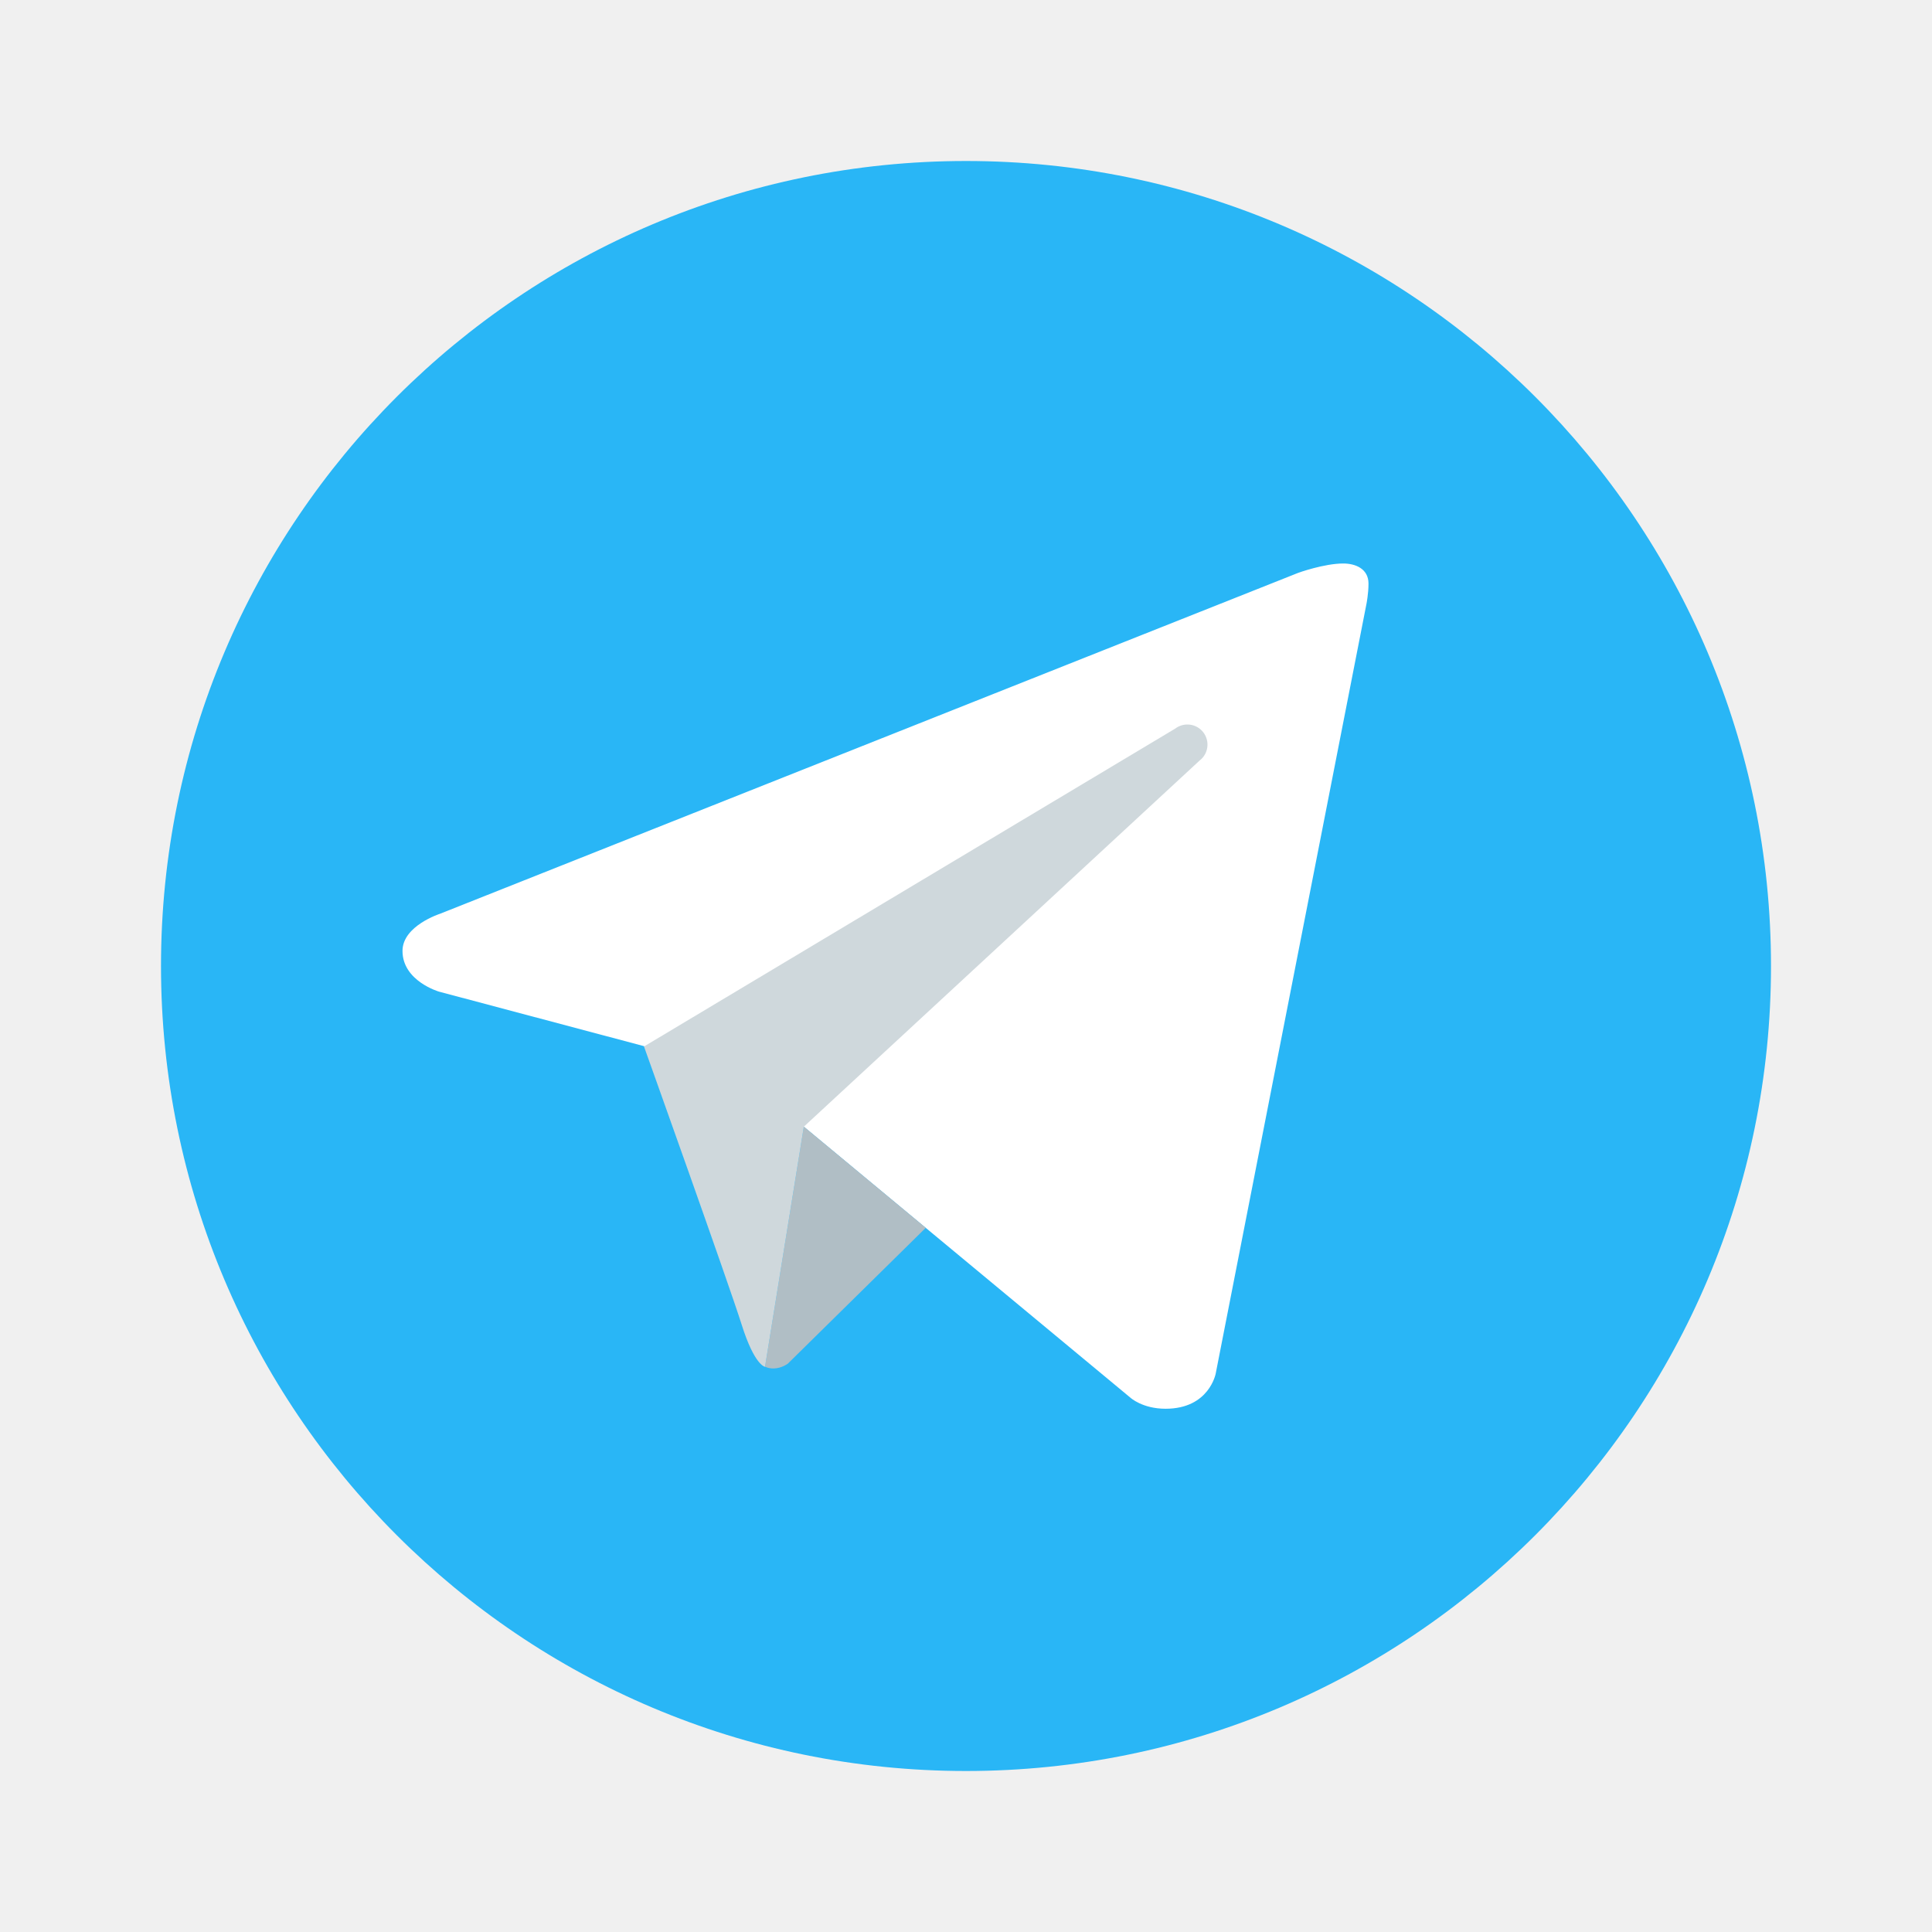
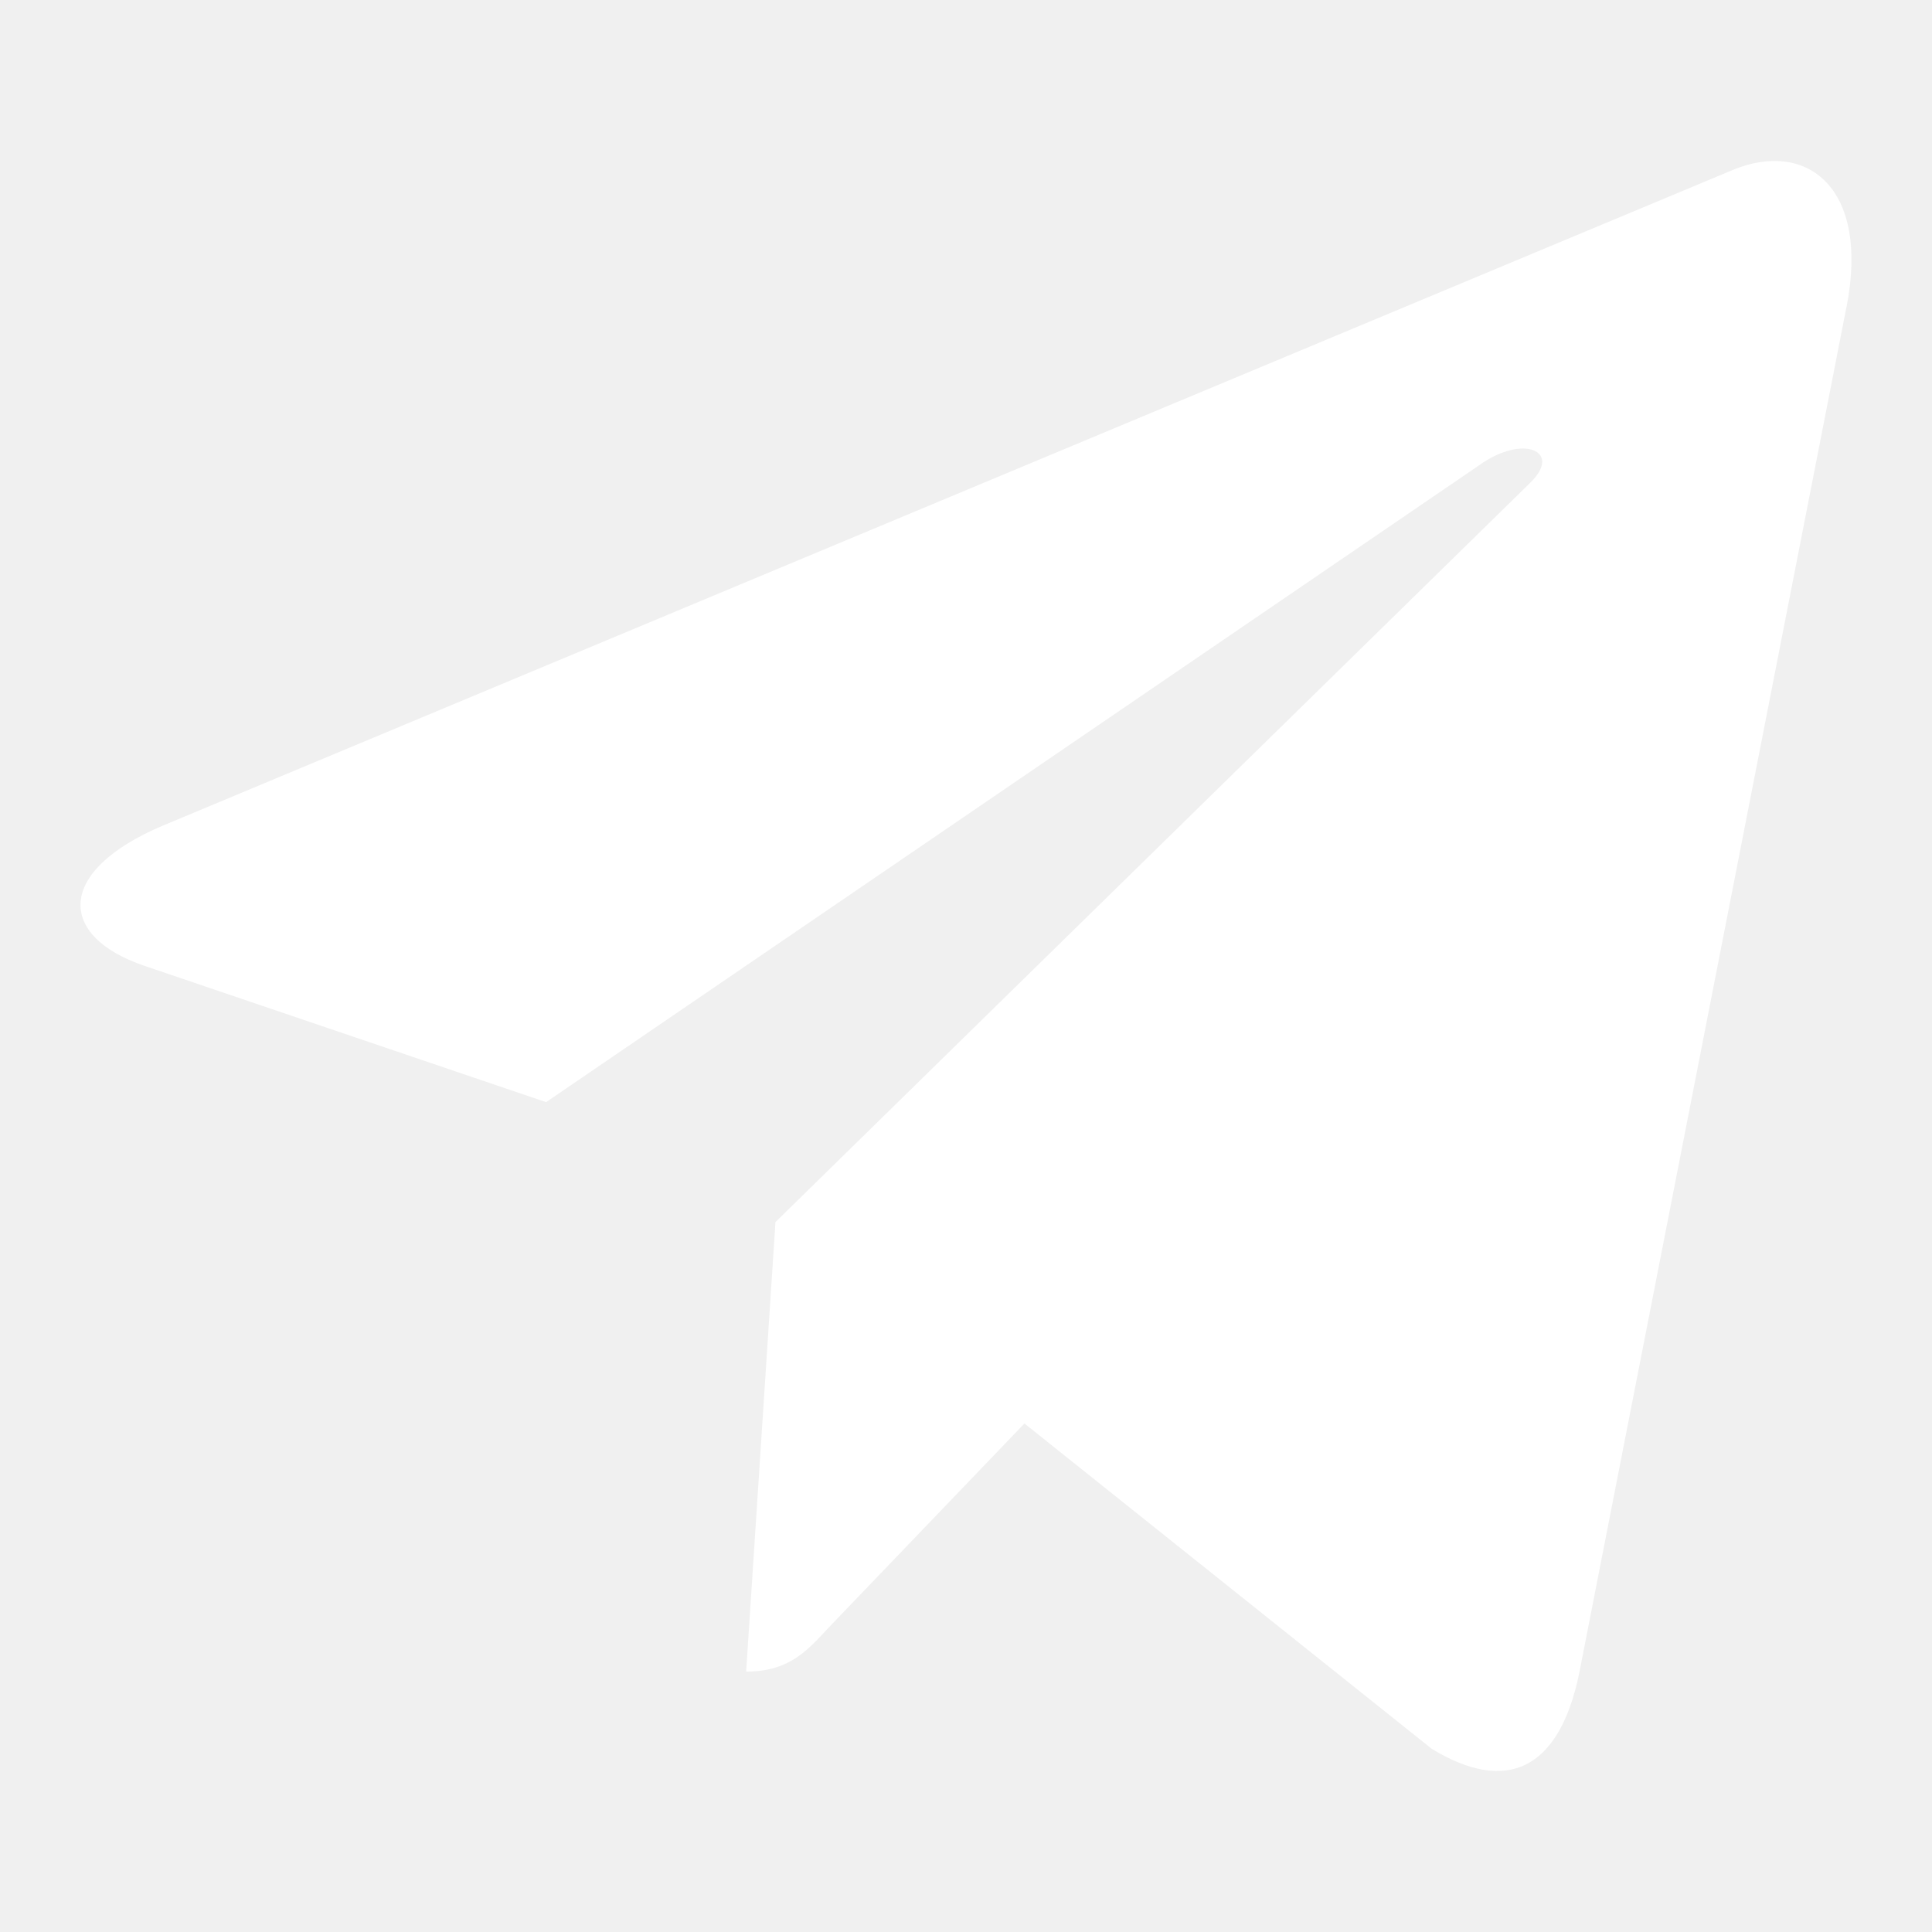
- <svg xmlns="http://www.w3.org/2000/svg" viewBox="0 0 48 48" width="48px" height="48px">
-   <path fill="#29b6f6" d="M24 4A20 20 0 1 0 24 44A20 20 0 1 0 24 4Z" />
-   <path fill="#fff" d="M33.95,15l-3.746,19.126c0,0-0.161,0.874-1.245,0.874c-0.576,0-0.873-0.274-0.873-0.274l-8.114-6.733 l-3.97-2.001l-5.095-1.355c0,0-0.907-0.262-0.907-1.012c0-0.625,0.933-0.923,0.933-0.923l21.316-8.468 c-0.001-0.001,0.651-0.235,1.126-0.234C33.667,14,34,14.125,34,14.5C34,14.75,33.95,15,33.95,15z" />
-   <path fill="#b0bec5" d="M23,30.505l-3.426,3.374c0,0-0.149,0.115-0.348,0.12c-0.069,0.002-0.143-0.009-0.219-0.043 l0.964-5.965L23,30.505z" />
-   <path fill="#cfd8dc" d="M29.897,18.196c-0.169-0.22-0.481-0.26-0.701-0.093L16,26c0,0,2.106,5.892,2.427,6.912 c0.322,1.021,0.58,1.045,0.58,1.045l0.964-5.965l9.832-9.096C30.023,18.729,30.064,18.416,29.897,18.196z" />
+ <svg xmlns="http://www.w3.org/2000/svg" width="24" height="24" viewBox="0 0 24 24" fill="white">
+   <g id="telegram">
+     <path id="Vector" d="M9.633 15.181L9.269 20.765C9.789 20.765 10.015 20.521 10.285 20.228L12.726 17.683L17.785 21.724C18.712 22.288 19.366 21.991 19.616 20.793L22.936 3.821L22.937 3.82C23.232 2.324 22.442 1.739 21.538 2.106L2.021 10.257C0.689 10.821 0.71 11.631 1.795 11.998L6.784 13.691L18.374 5.78C18.92 5.386 19.416 5.604 19.008 5.998L9.633 15.181Z" fill="white" />
+   </g>
</svg>
